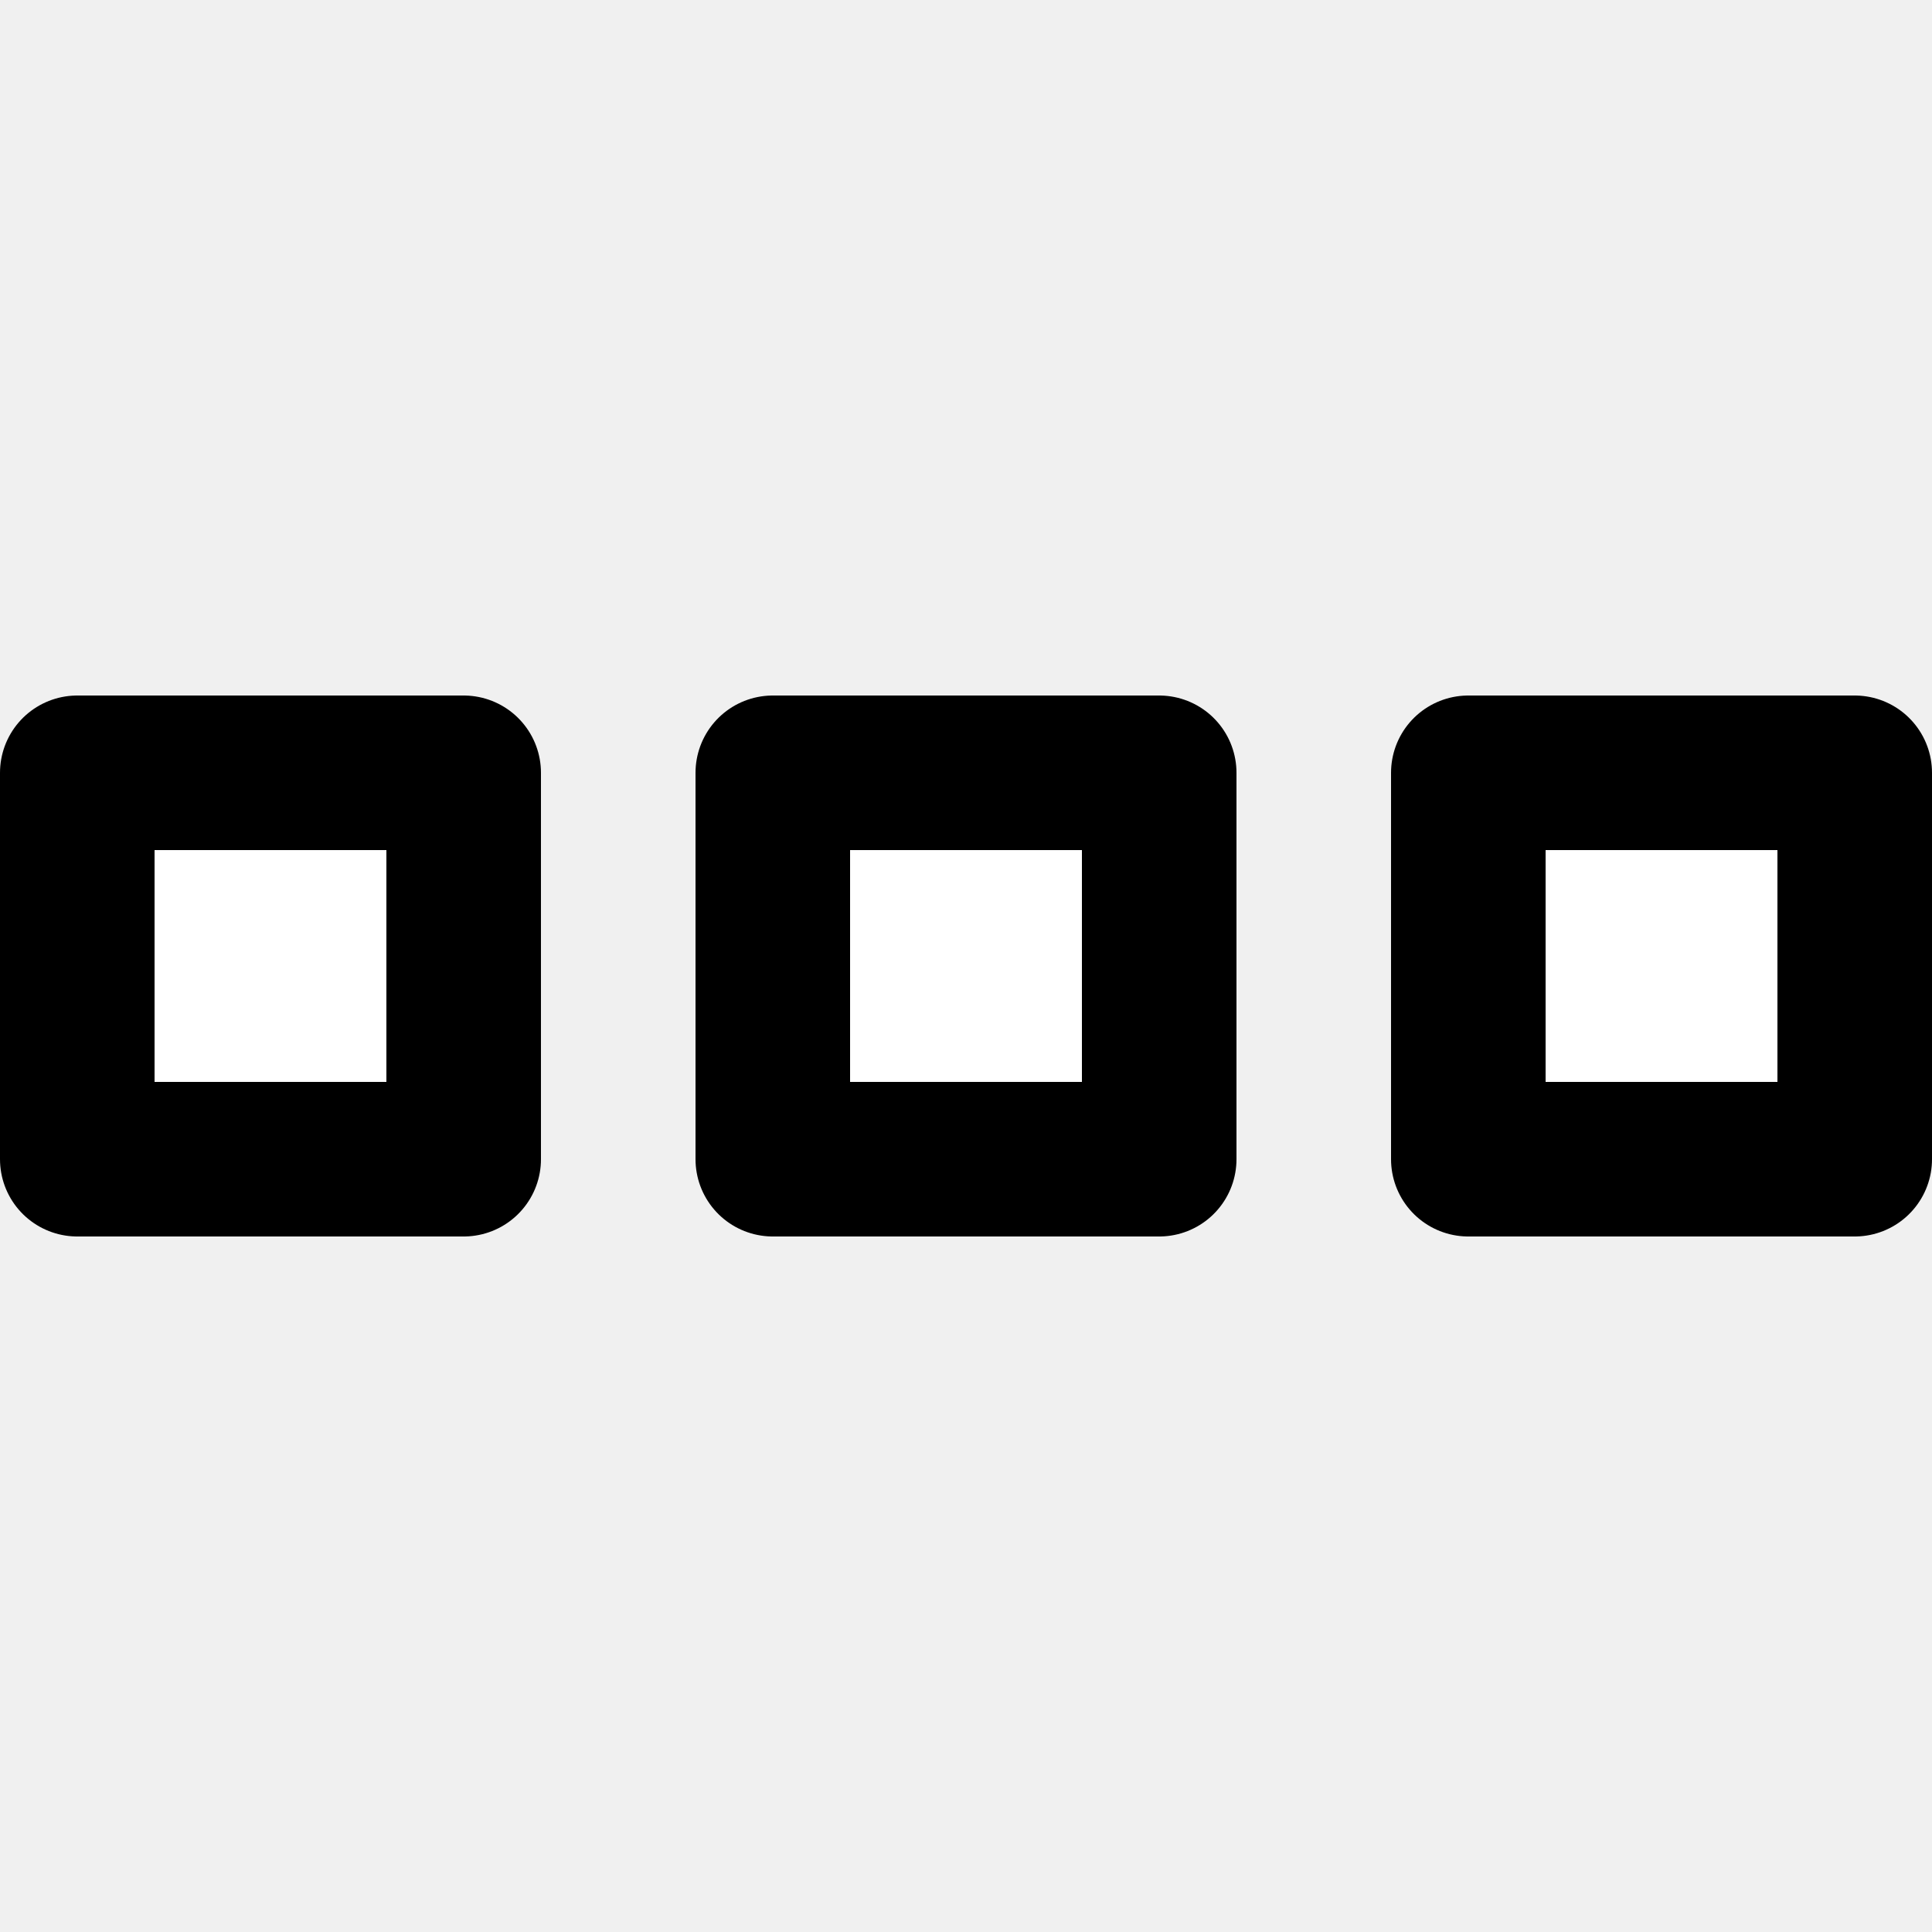
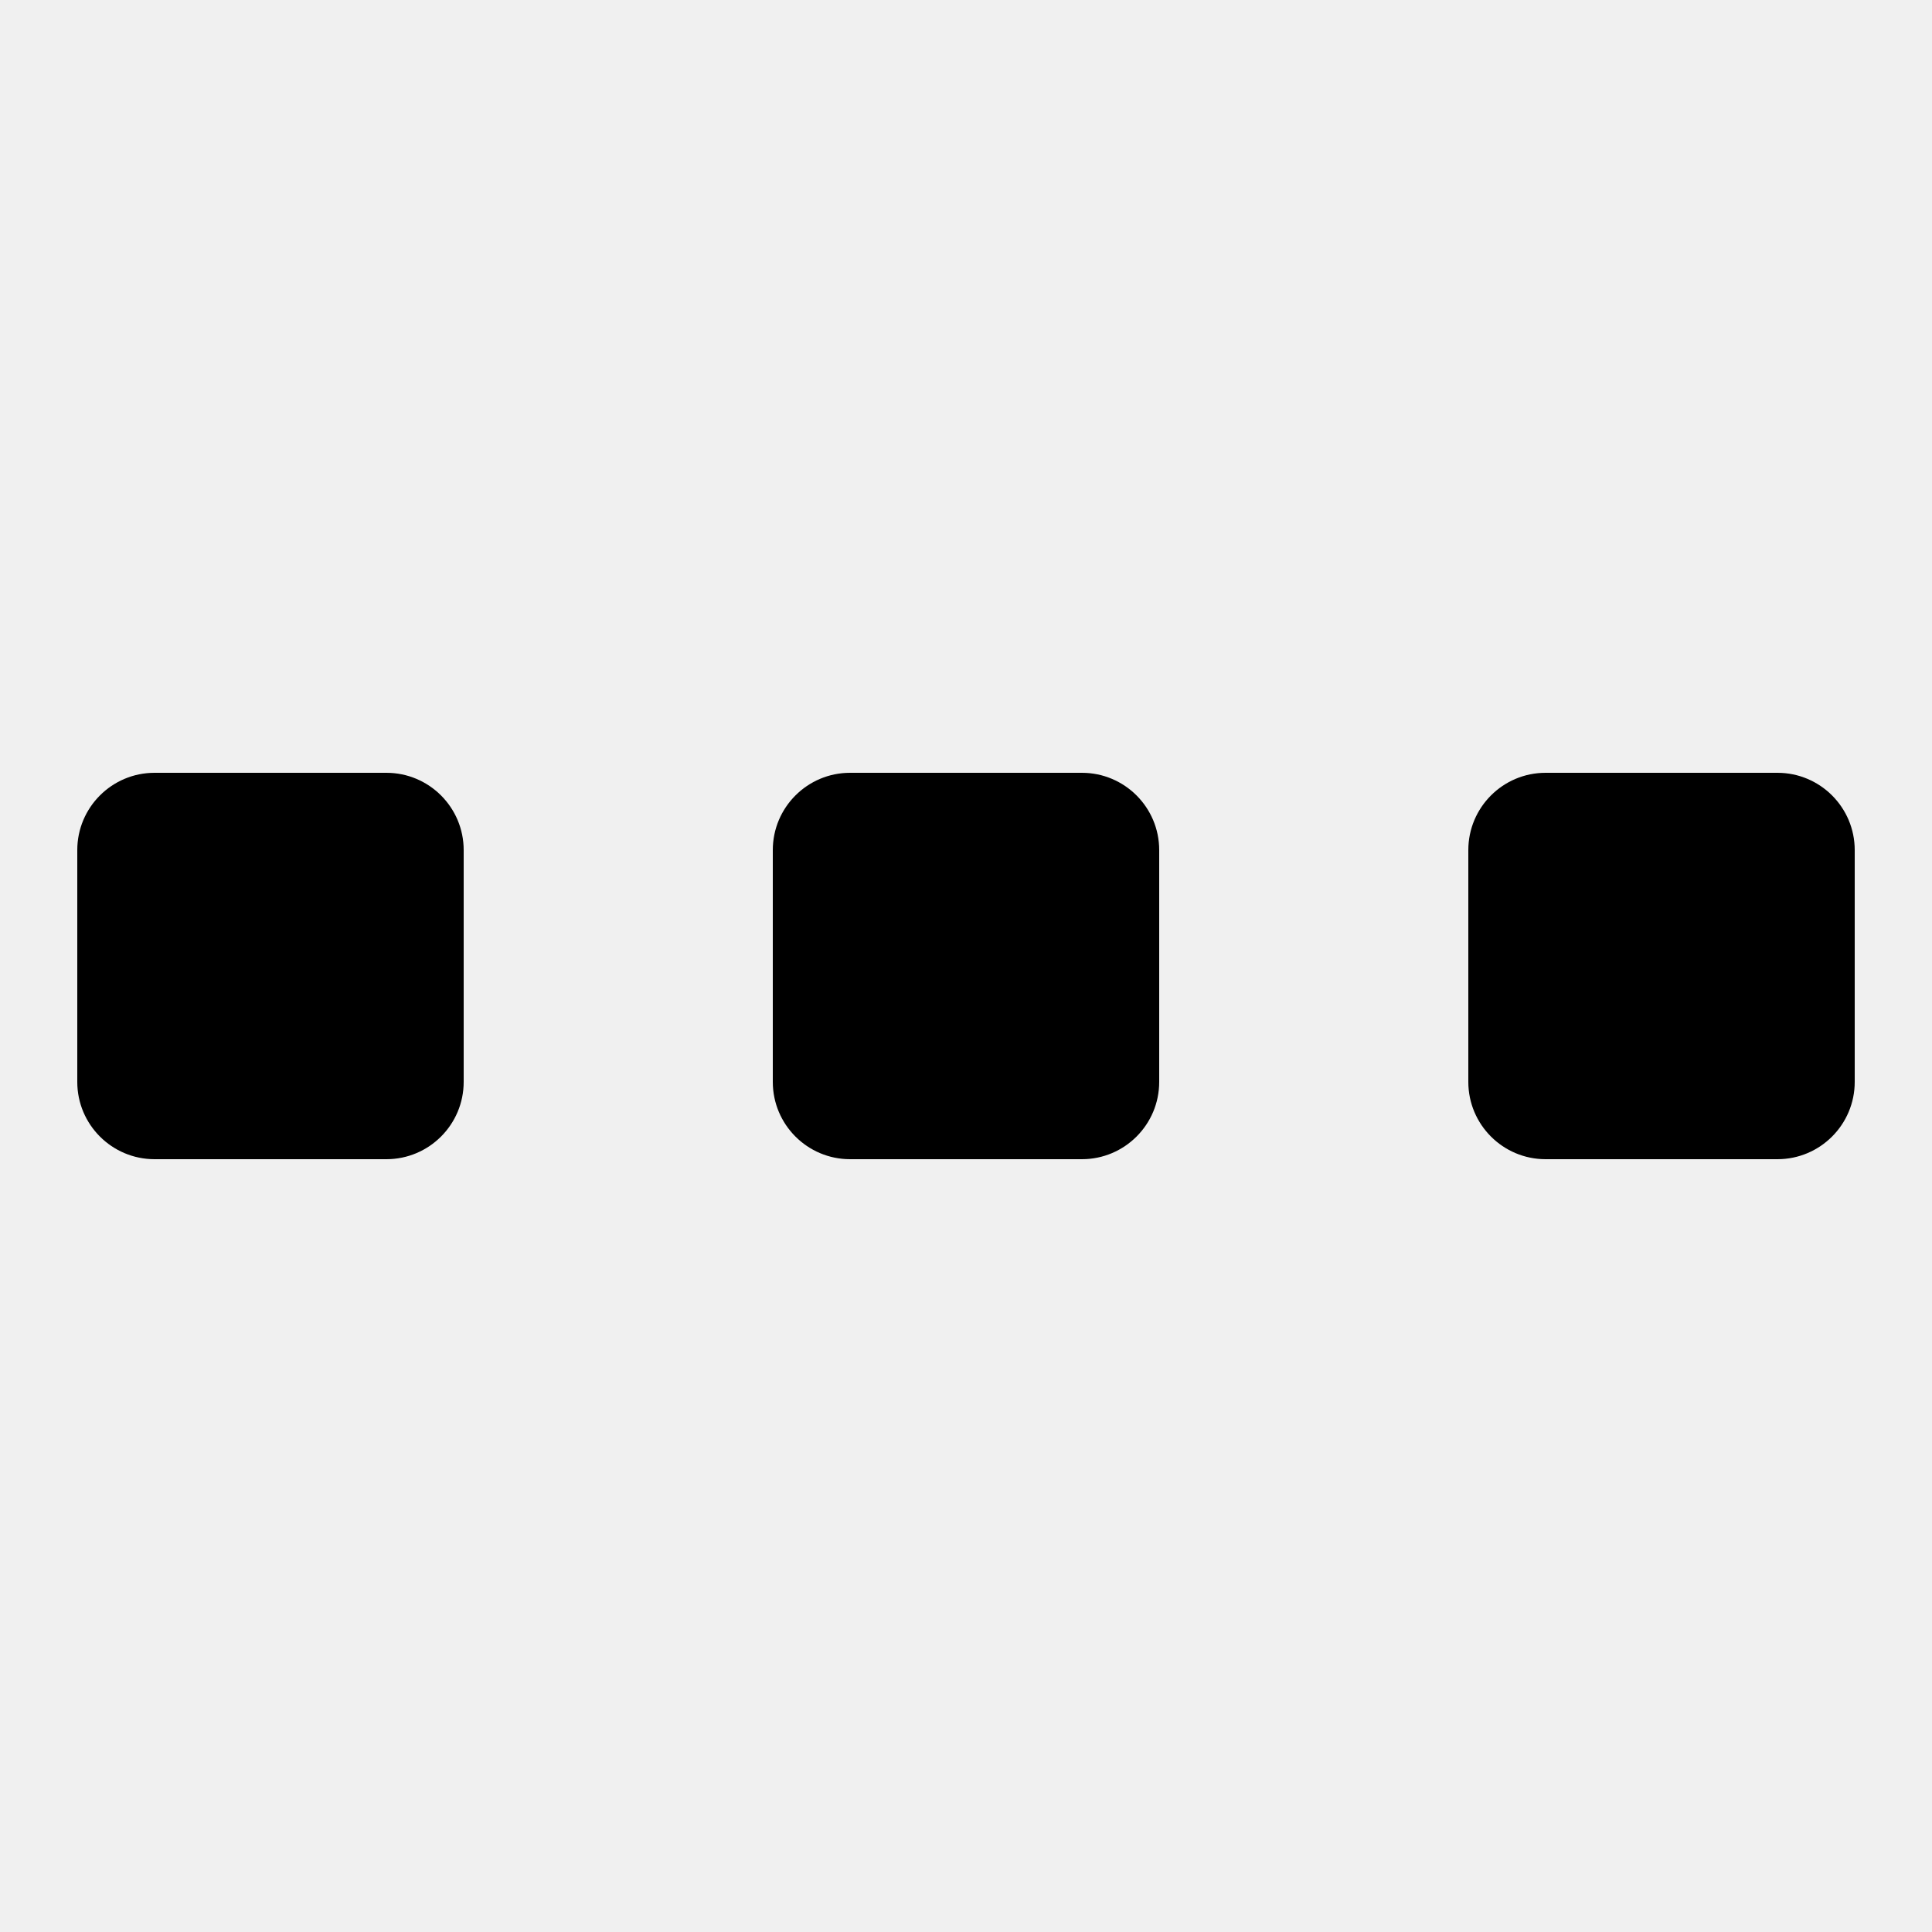
<svg xmlns="http://www.w3.org/2000/svg" width="25" height="25" viewBox="0 0 25 25" fill="none">
-   <path d="M24 10V15H19V10H24Z" fill="white" />
-   <path d="M15 10V15H10V10H15Z" fill="white" />
-   <path d="M6 10V15H1V10H6Z" fill="white" />
-   <path d="M24 10V15H19V10H24Z" stroke="black" stroke-width="2" stroke-linecap="round" stroke-linejoin="round" />
-   <path d="M15 10V15H10V10H15Z" stroke="black" stroke-width="2" stroke-linecap="round" stroke-linejoin="round" />
-   <path d="M6 10V15H1V10H6Z" stroke="black" stroke-width="2" stroke-linecap="round" stroke-linejoin="round" />
+   <path fill-rule="evenodd" clip-rule="evenodd" d="M2 15C1.448 15 1 14.552 1 14V11C1 10.448 1.448 10 2 10H5C5.552 10 6 10.448 6 11V14C6 14.552 5.552 15 5 15H2ZM11 15C10.448 15 10 14.552 10 14V11C10 10.448 10.448 10 11 10H14C14.552 10 15 10.448 15 11V14C15 14.552 14.552 15 14 15H11ZM20 15C19.448 15 19 14.552 19 14V11C19 10.448 19.448 10 20 10L23 10C23.552 10 24 10.448 24 11V14C24 14.552 23.552 15 23 15H20Z" fill="black" />
</svg>
